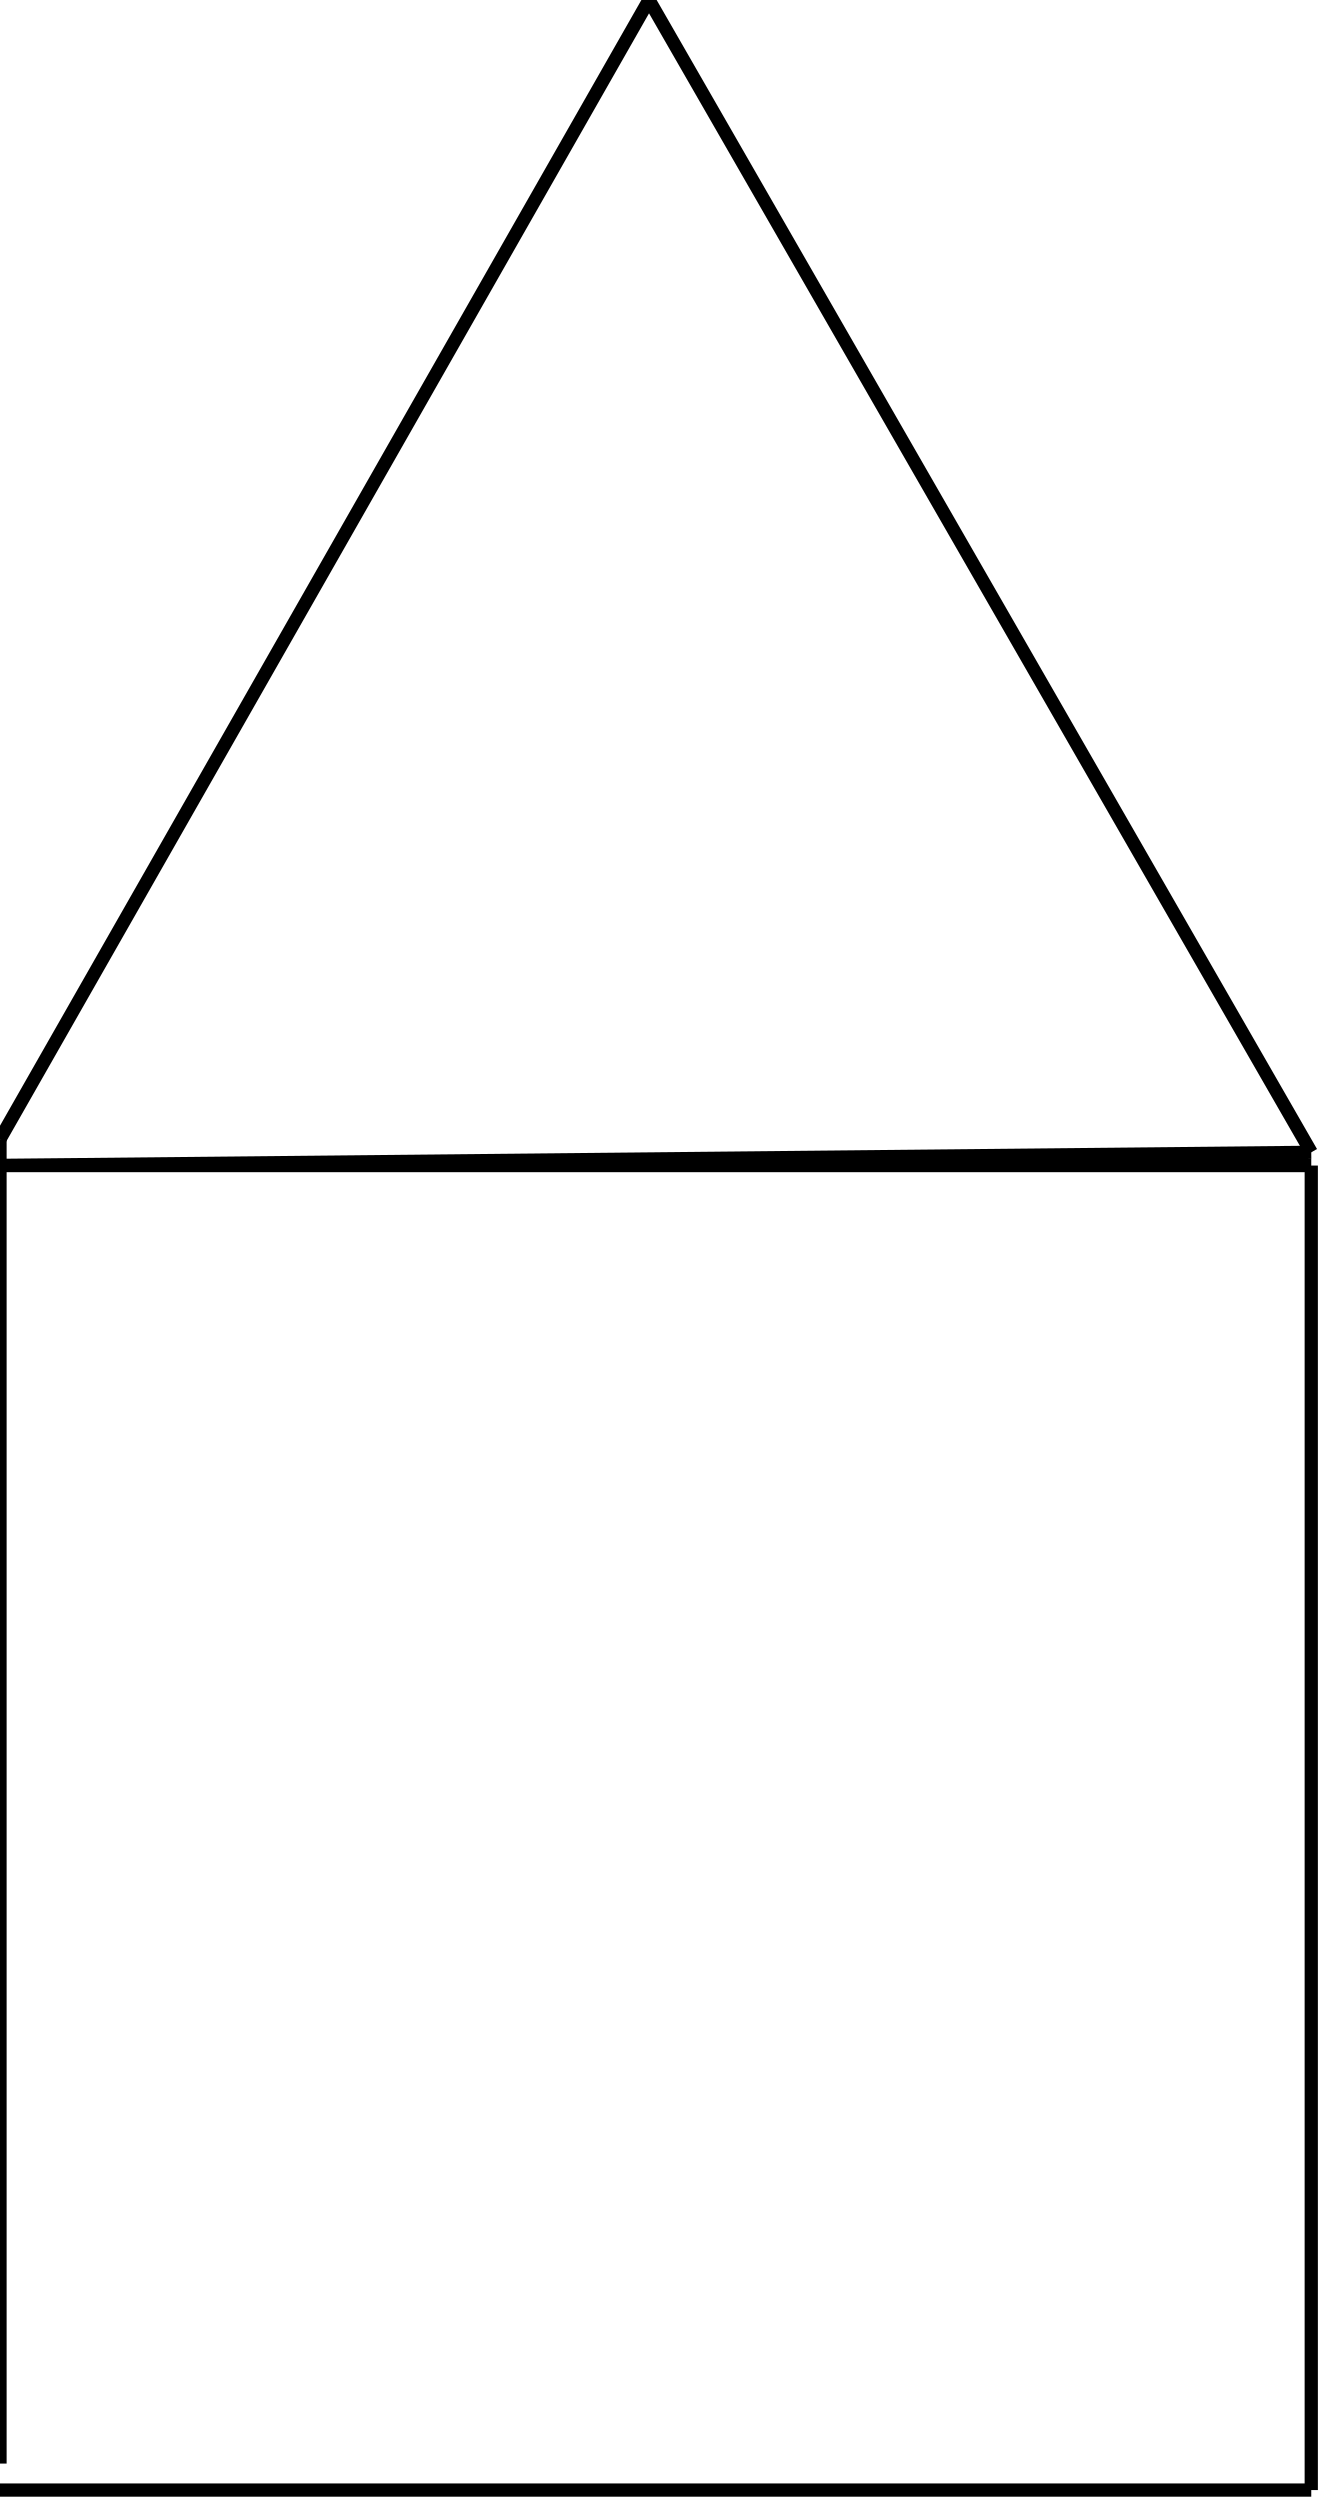
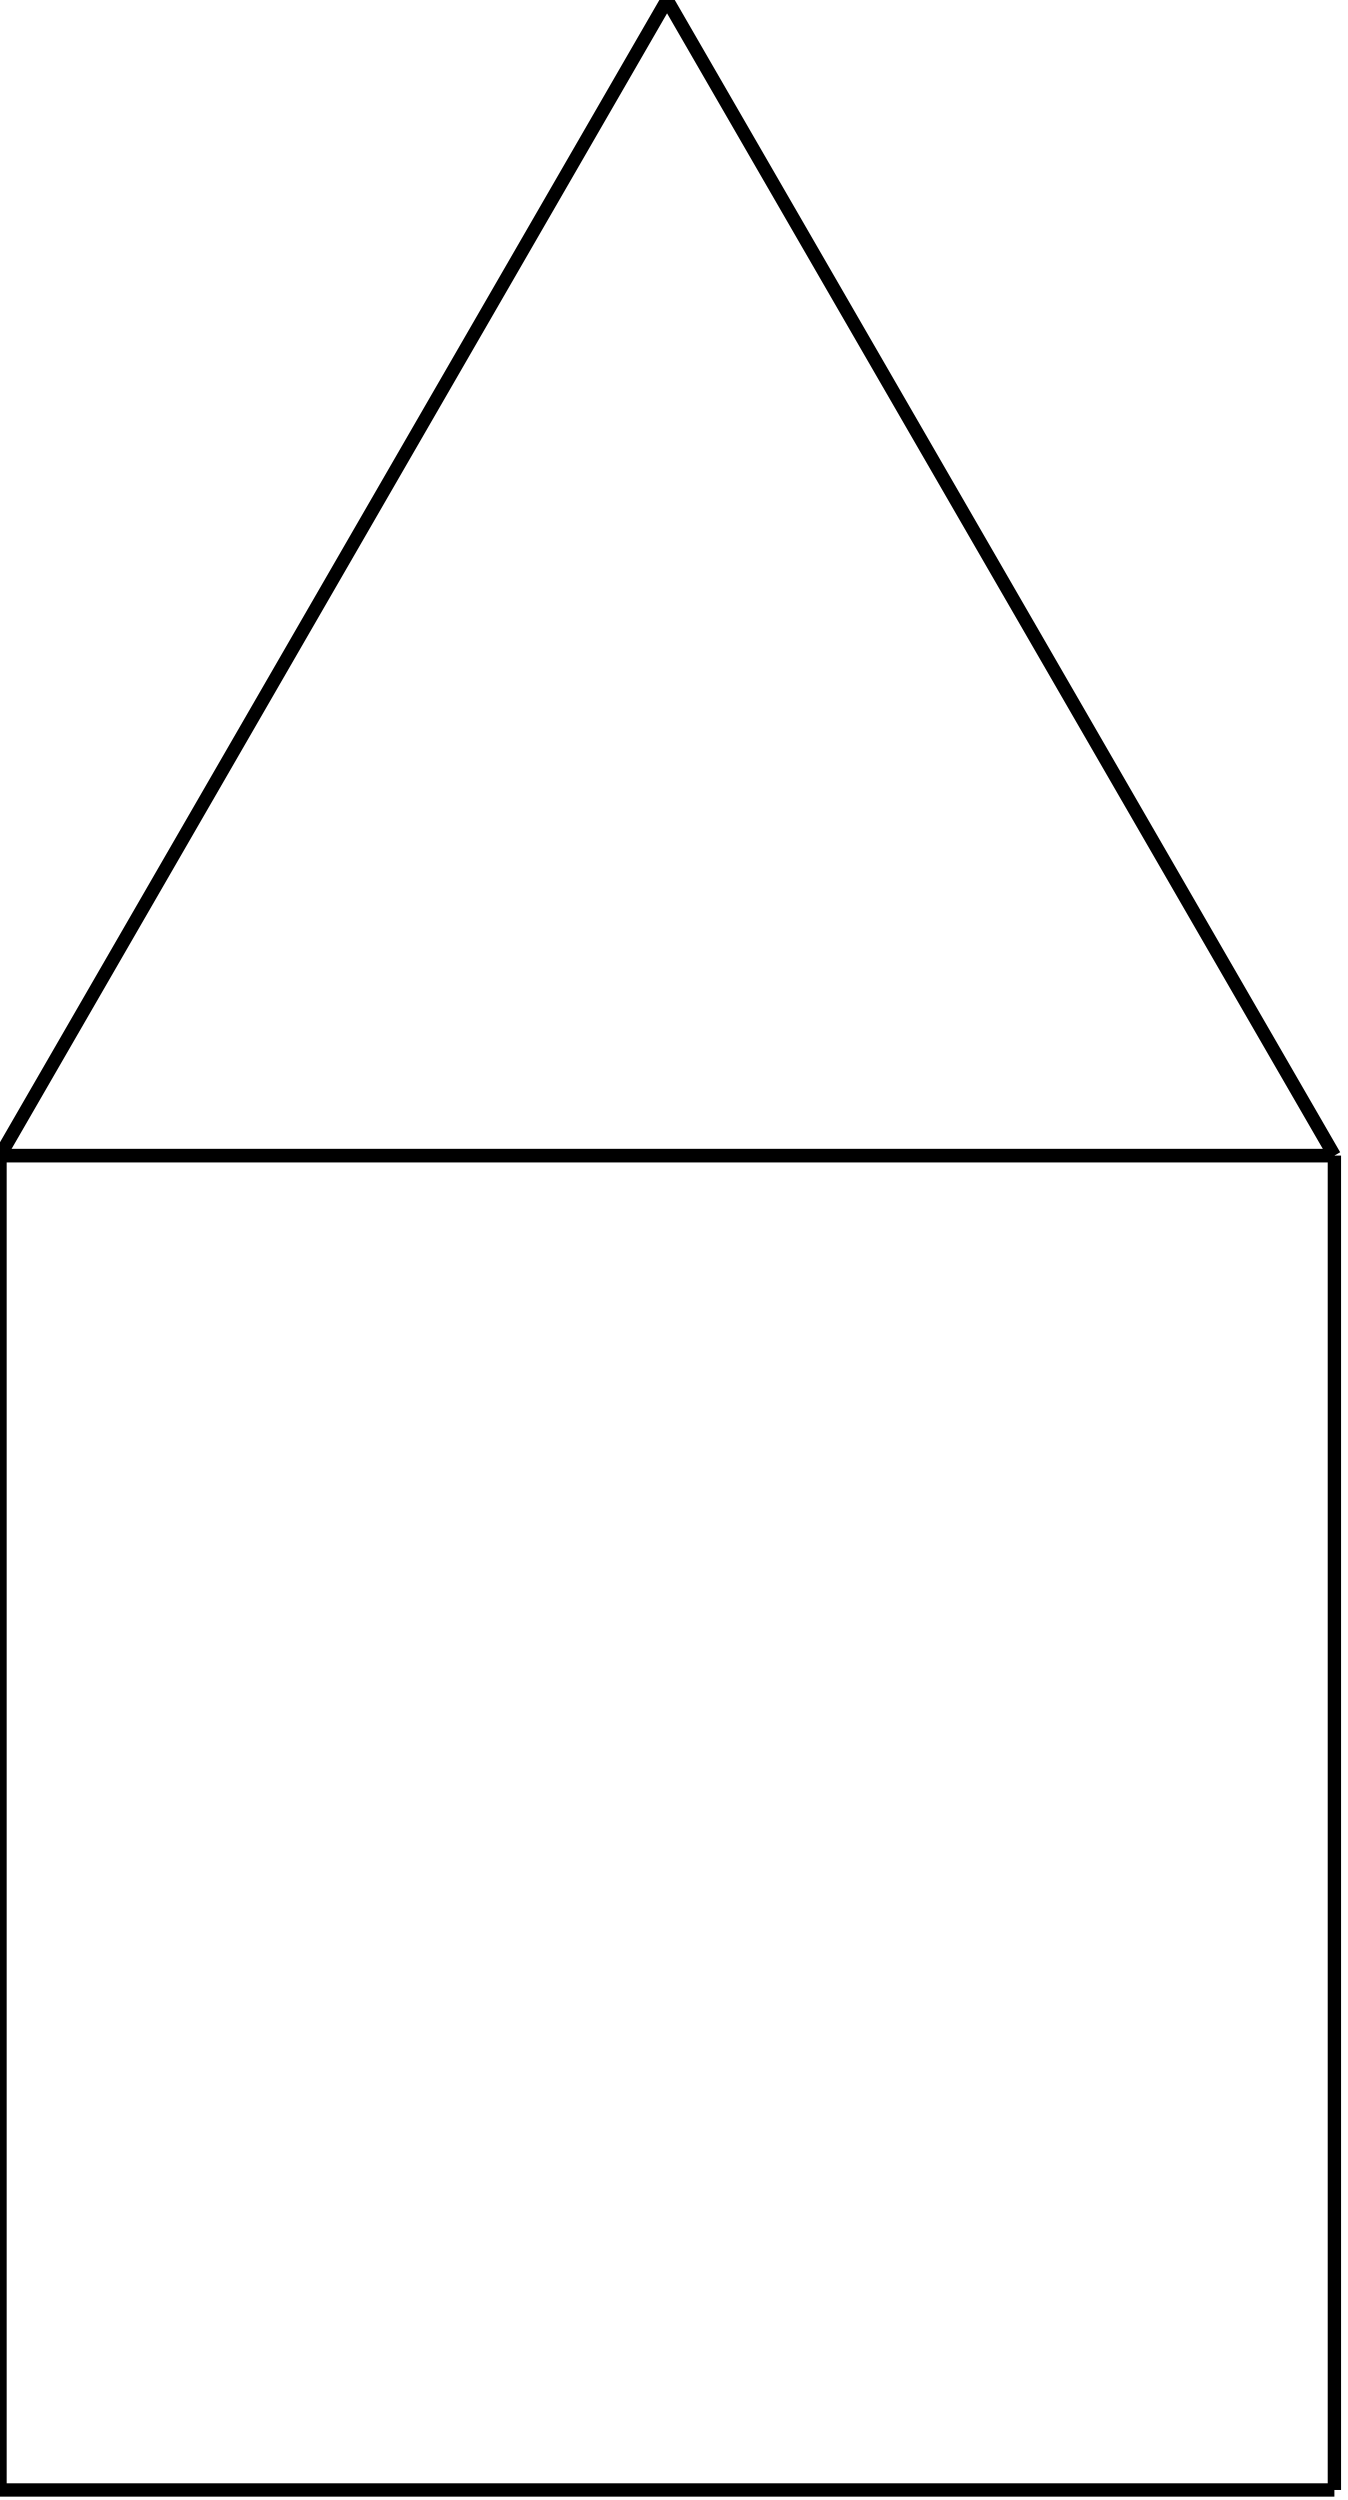
- <svg xmlns="http://www.w3.org/2000/svg" viewbox="-21 -22 140 228">
-   <line x1="0" y1="186" x2="0" y2="86" stroke="black" />
-   <line x1="0" y1="86" x2="0" y2="86" stroke="black" />
-   <line x1="0" y1="86" x2="49" y2="0" stroke="black" />
-   <line x1="49" y1="0" x2="49" y2="0" stroke="black" />
-   <line x1="49" y1="0" x2="99" y2="87" stroke="black" />
-   <line x1="99" y1="87" x2="99" y2="87" stroke="black" />
-   <line x1="99" y1="87" x2="-1" y2="88" stroke="black" />
-   <line x1="-1" y1="88" x2="-1" y2="88" stroke="black" />
-   <line x1="-1" y1="88" x2="-1" y2="88" stroke="black" />
-   <line x1="-1" y1="88" x2="99" y2="88" stroke="black" />
-   <line x1="99" y1="88" x2="99" y2="88" stroke="black" />
-   <line x1="99" y1="88" x2="99" y2="188" stroke="black" />
-   <line x1="99" y1="188" x2="99" y2="188" stroke="black" />
-   <line x1="99" y1="188" x2="-1" y2="188" stroke="black" />
-   <line x1="-1" y1="188" x2="-1" y2="188" stroke="black" />
-   <line x1="-1" y1="188" x2="-1" y2="188" stroke="black" />
+ <svg xmlns="http://www.w3.org/2000/svg" viewbox="-20 -20 140 226.6">
+   <line x1="0" y1="186.6" x2="0" y2="86.6" stroke="black" />
+   <line x1="0" y1="86.6" x2="0" y2="86.6" stroke="black" />
+   <line x1="0" y1="86.6" x2="49.99" y2="0" stroke="black" />
+   <line x1="49.99" y1="0" x2="49.99" y2="0" stroke="black" />
+   <line x1="49.99" y1="0" x2="100" y2="86.6" stroke="black" />
+   <line x1="100" y1="86.6" x2="100" y2="86.6" stroke="black" />
+   <line x1="100" y1="86.6" x2="0" y2="86.6" stroke="black" />
+   <line x1="0" y1="86.6" x2="0" y2="86.6" stroke="black" />
+   <line x1="0" y1="86.6" x2="0" y2="86.6" stroke="black" />
+   <line x1="0" y1="86.6" x2="100" y2="86.6" stroke="black" />
+   <line x1="100" y1="86.6" x2="100" y2="86.6" stroke="black" />
+   <line x1="100" y1="86.6" x2="100" y2="186.6" stroke="black" />
+   <line x1="100" y1="186.6" x2="100" y2="186.6" stroke="black" />
+   <line x1="100" y1="186.6" x2="0" y2="186.6" stroke="black" />
+   <line x1="0" y1="186.6" x2="0" y2="186.6" stroke="black" />
+   <line x1="0" y1="186.6" x2="0" y2="186.6" stroke="black" />
</svg>
